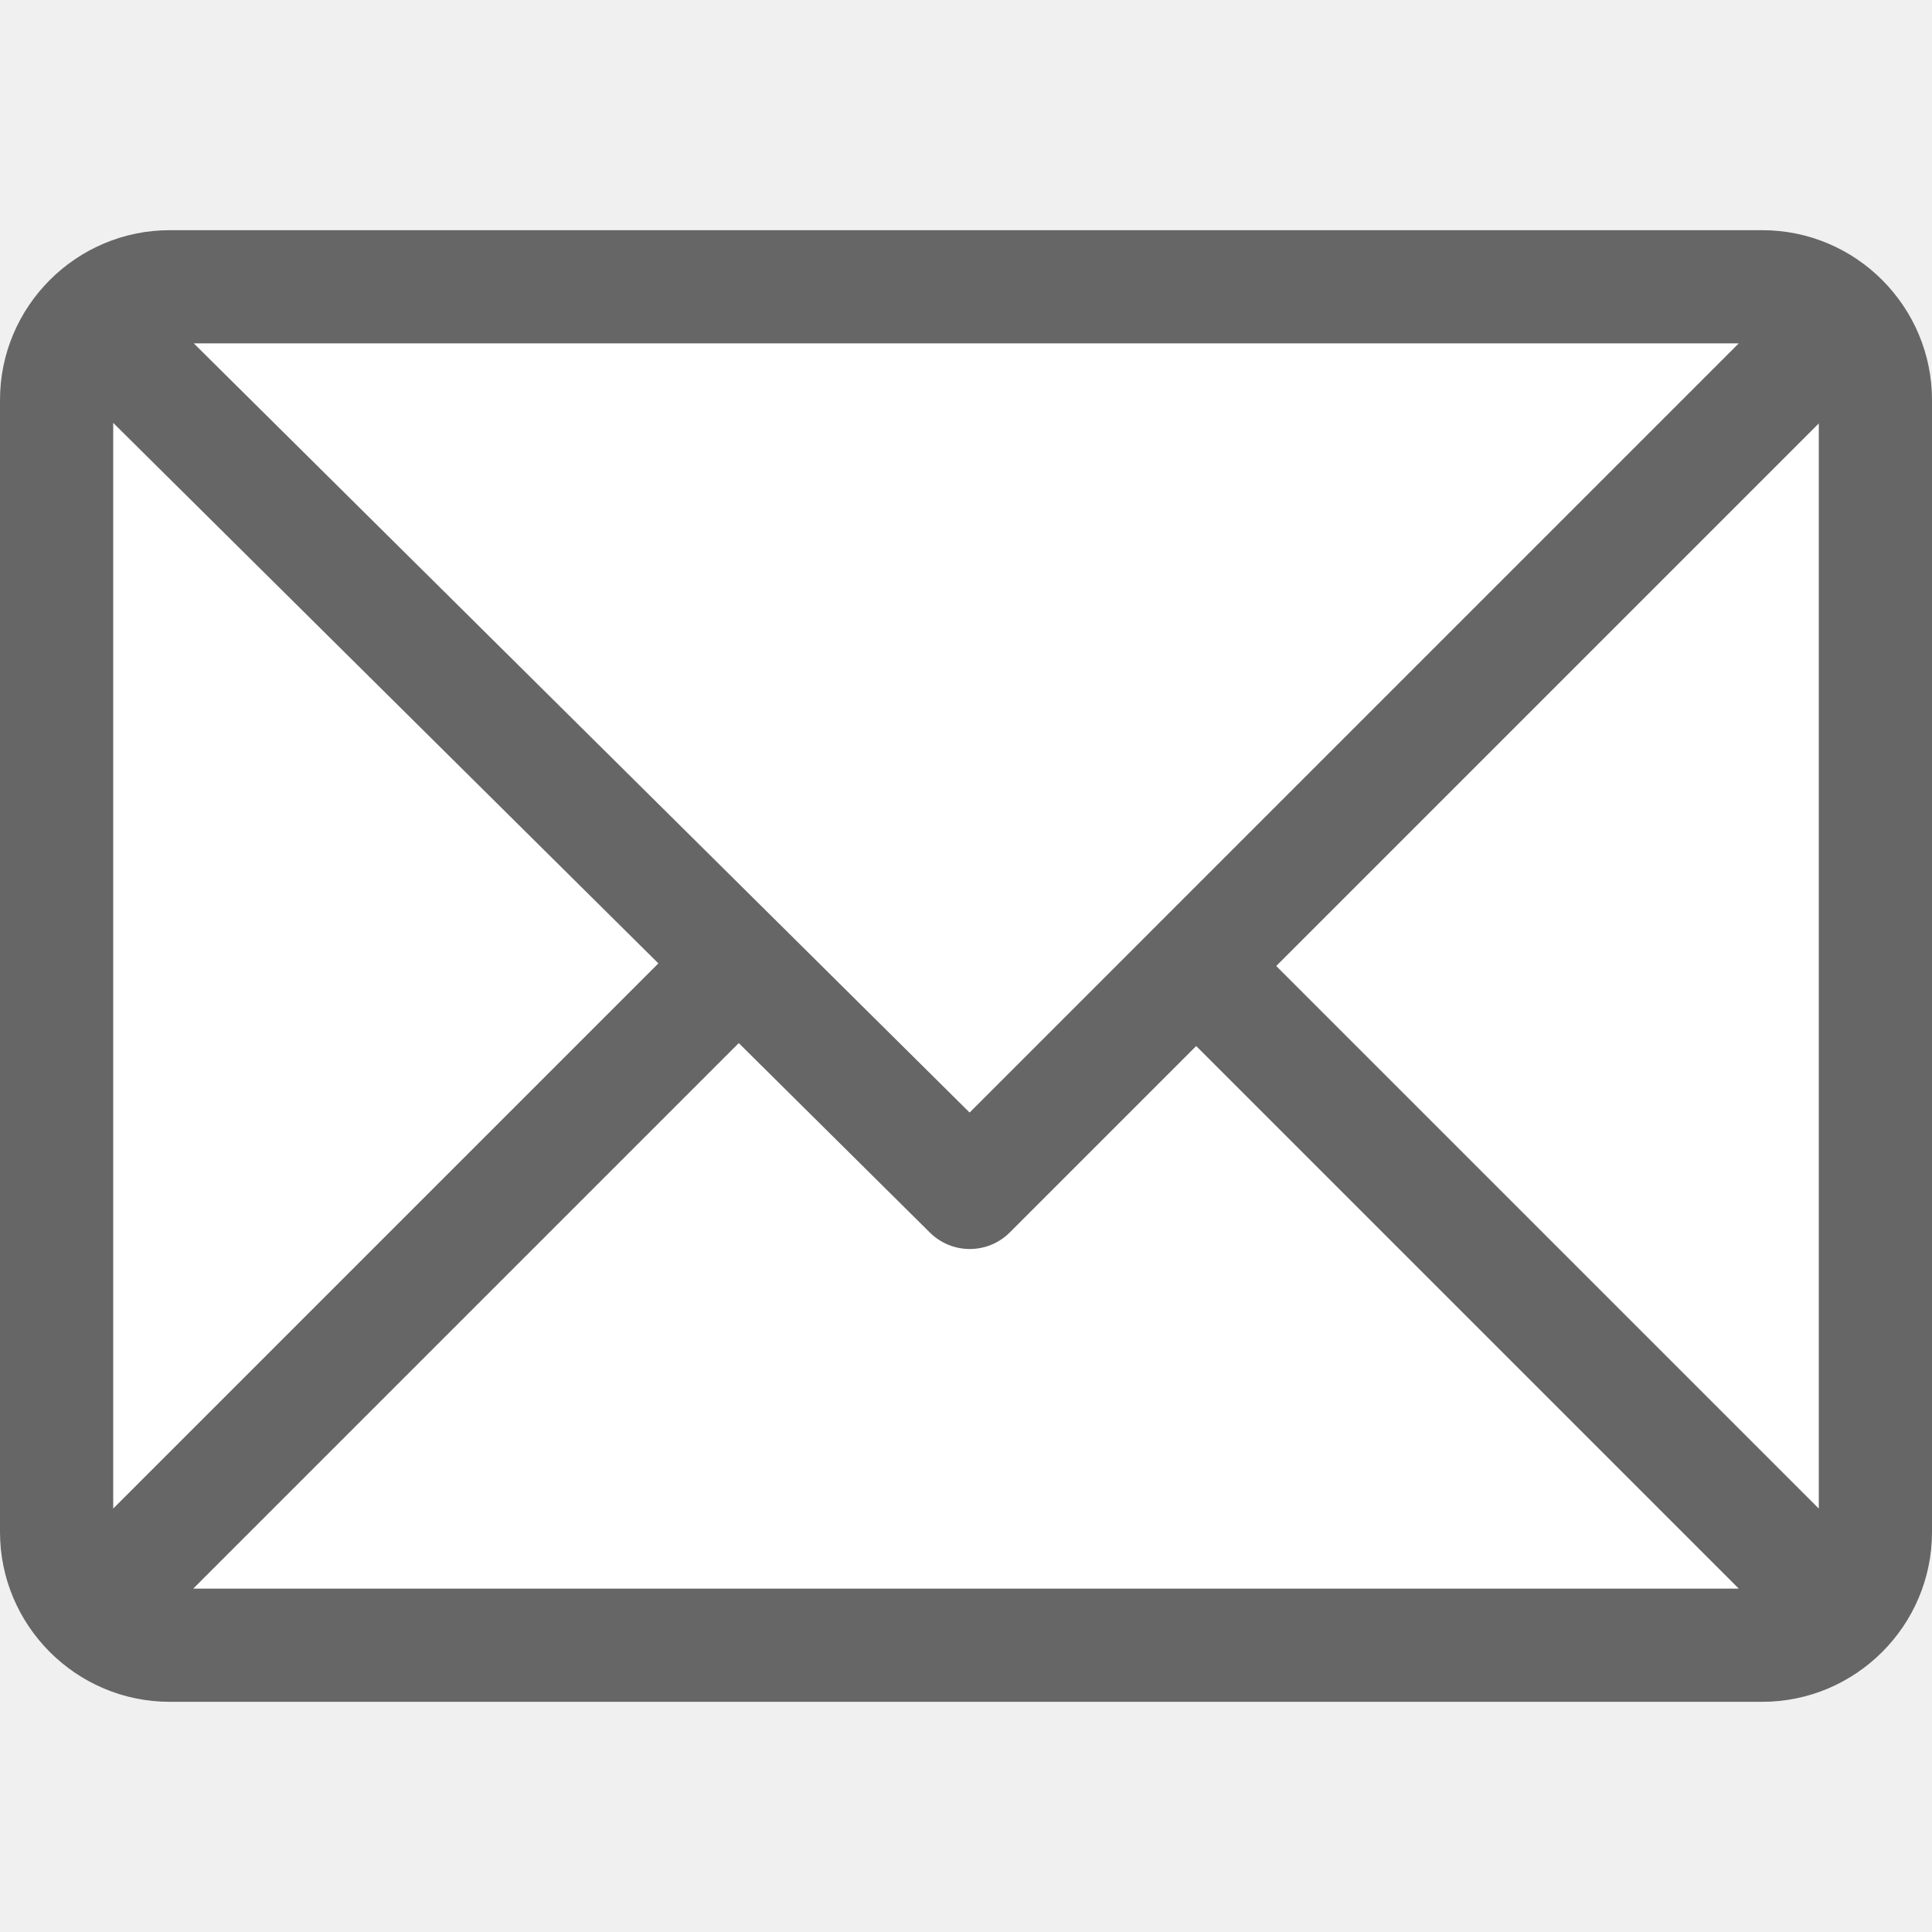
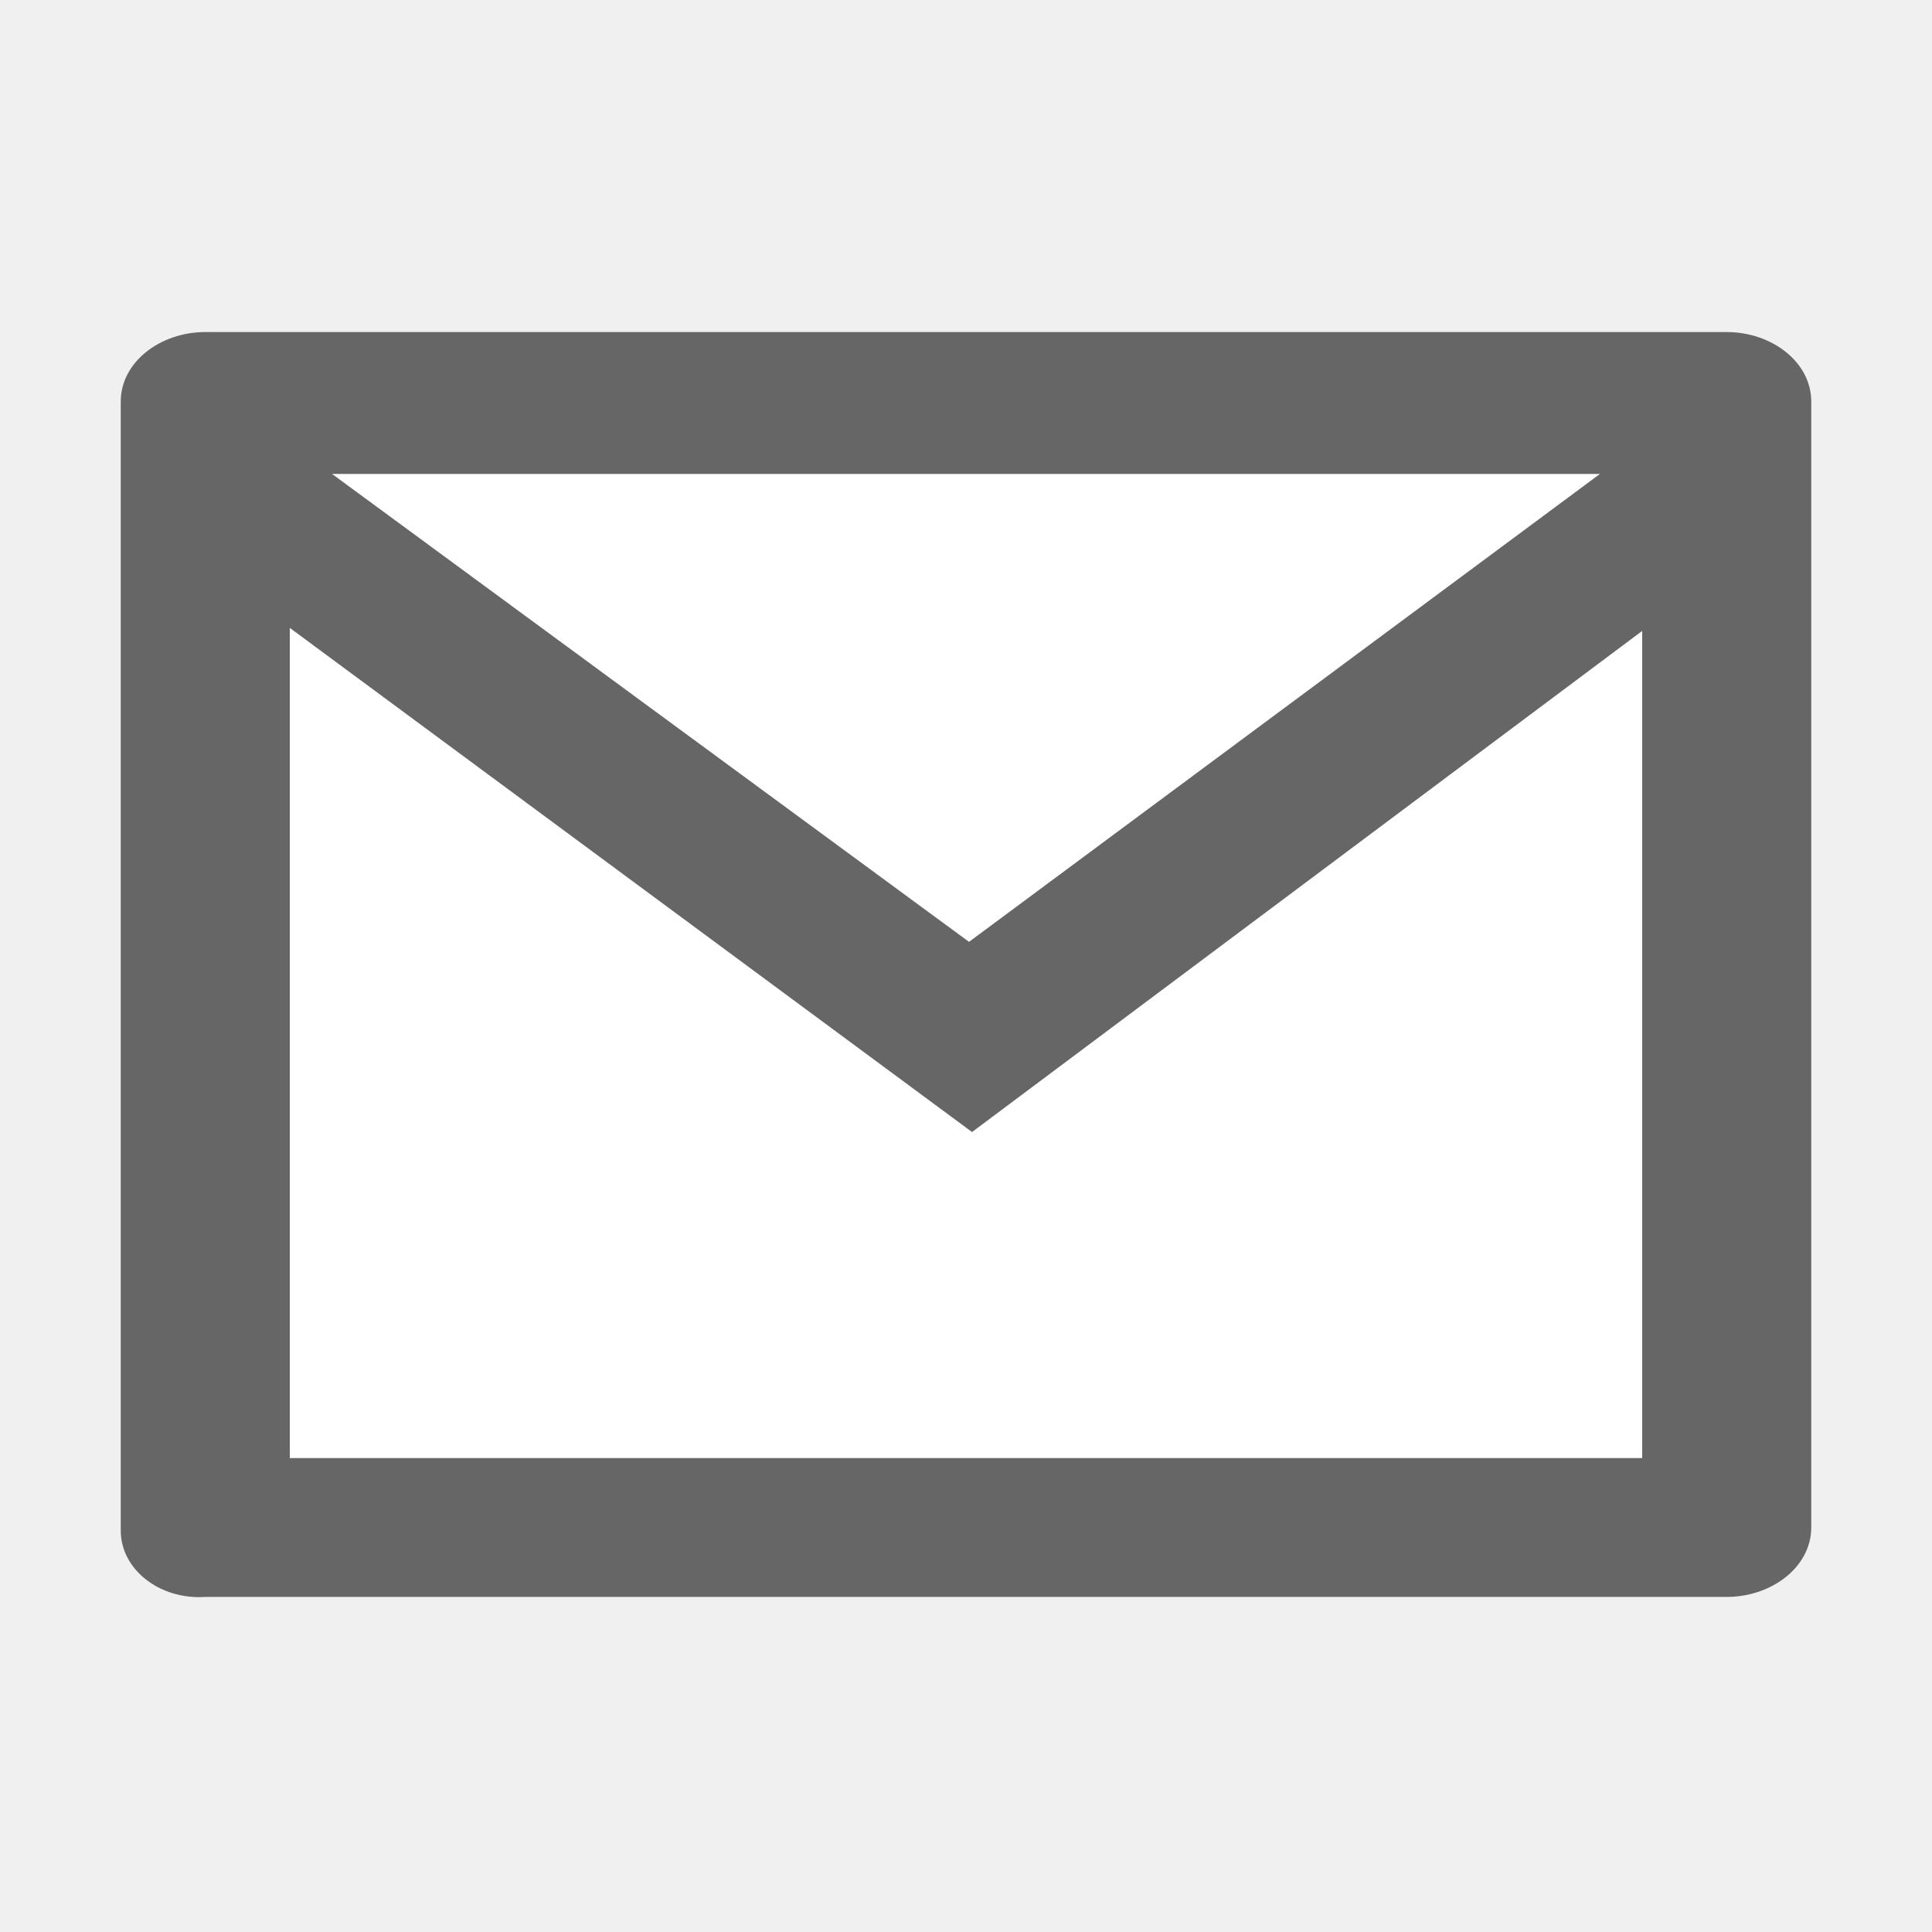
- <svg xmlns="http://www.w3.org/2000/svg" viewBox="0 0 512 512" width="64" height="64">
-   <rect x="10" y="70" width="492" height="370" rx="30" fill="#fff" />
-   <path d="M467 61H45C20.218 61 0 81.196 0 106v300c0 24.72 20.128 45 45 45h422c24.72 0 45-20.128 45-45V106c0-24.72-20.128-45-45-45zm-6.214 30L256.954 294.833 51.359 91h409.427zM30 399.788V112.069l144.479 143.24L30 399.788zM51.213 421l144.57-144.57 50.657 50.222c5.864 5.814 15.327 5.795 21.167-.046L317 277.213 460.787 421H51.213zM482 399.787L338.213 256 482 112.212v287.575z" fill="#666" />
+ <svg xmlns="http://www.w3.org/2000/svg" viewBox="0 0 64 64" width="64" height="64">
+   <path fill="#fff" d="M9.6 15.7h44.8v32.7H9.6z" />
+   <path d="M6.8 11h50.4c1.5 0 2.8 1 2.8 2.3v37.3c0 1.3-1.3 2.3-2.8 2.3H6.8C5.3 53 4 52 4 50.7V13.3C4 12 5.3 11 6.8 11zm47.6 9.9L32.2 37.5 9.6 20.8v27.5h44.8V20.9zM11 15.7l21.1 15.5L53 15.7H11z" fill="#666" />
</svg>
